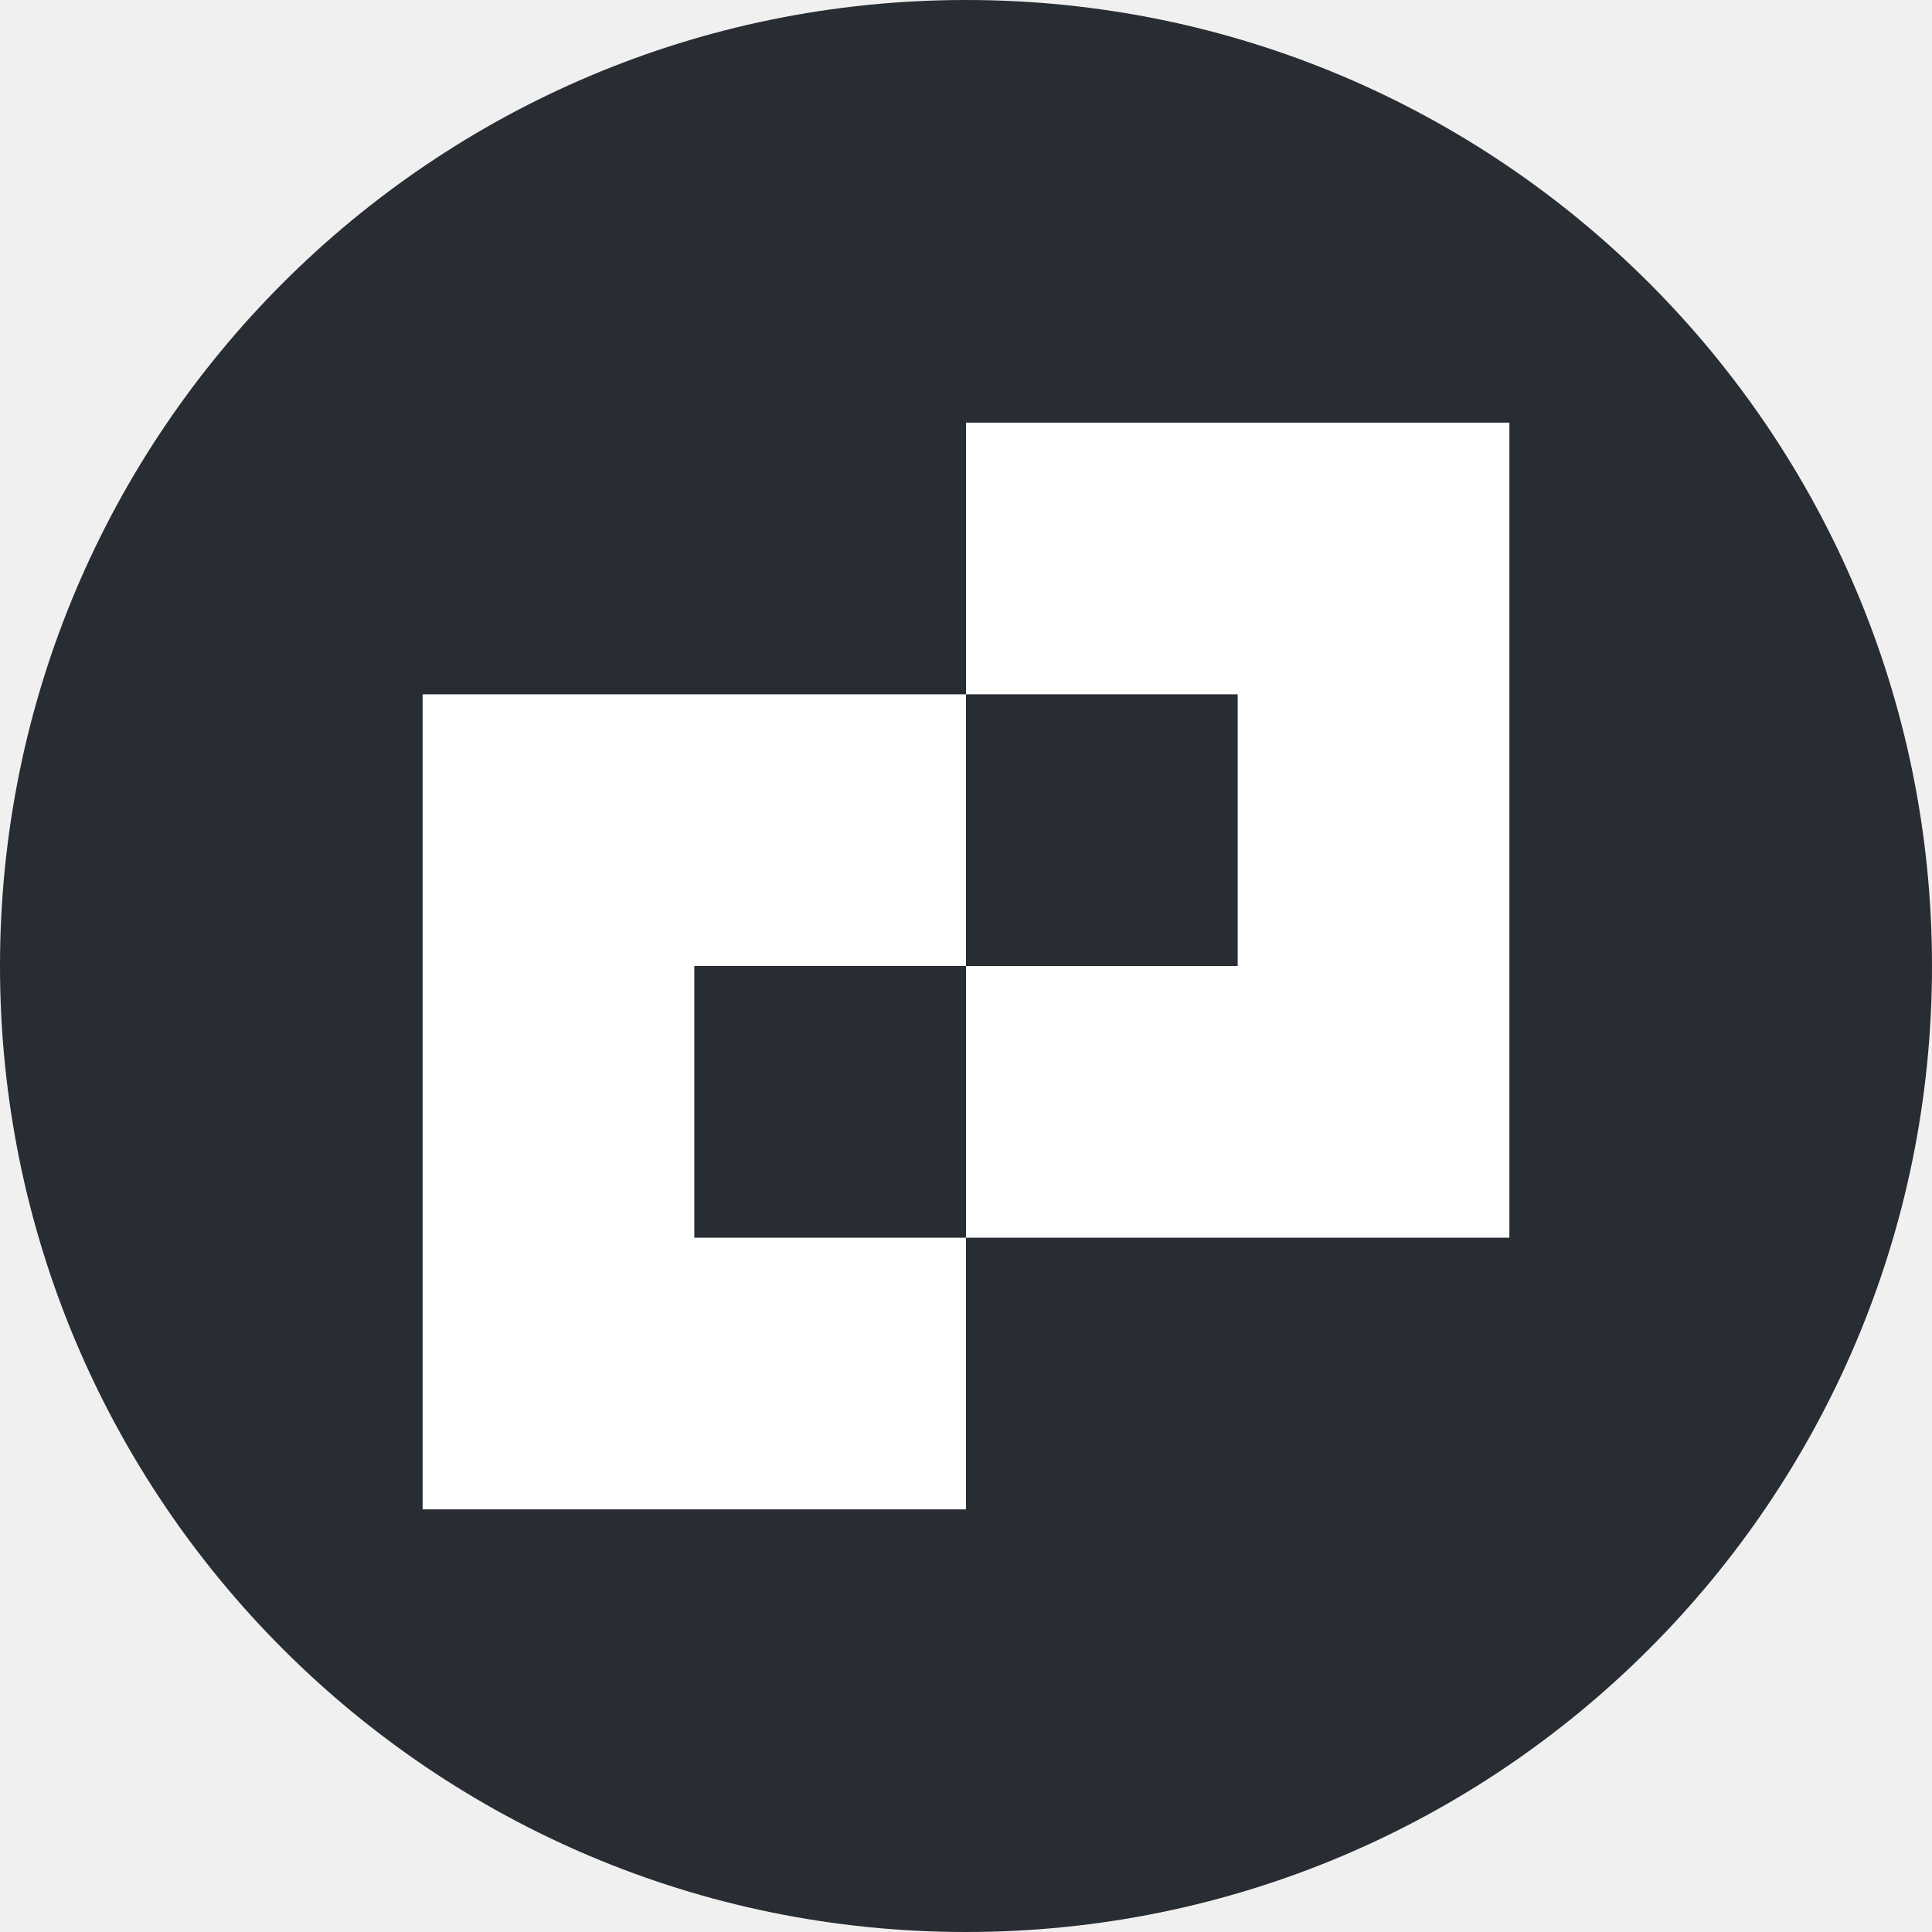
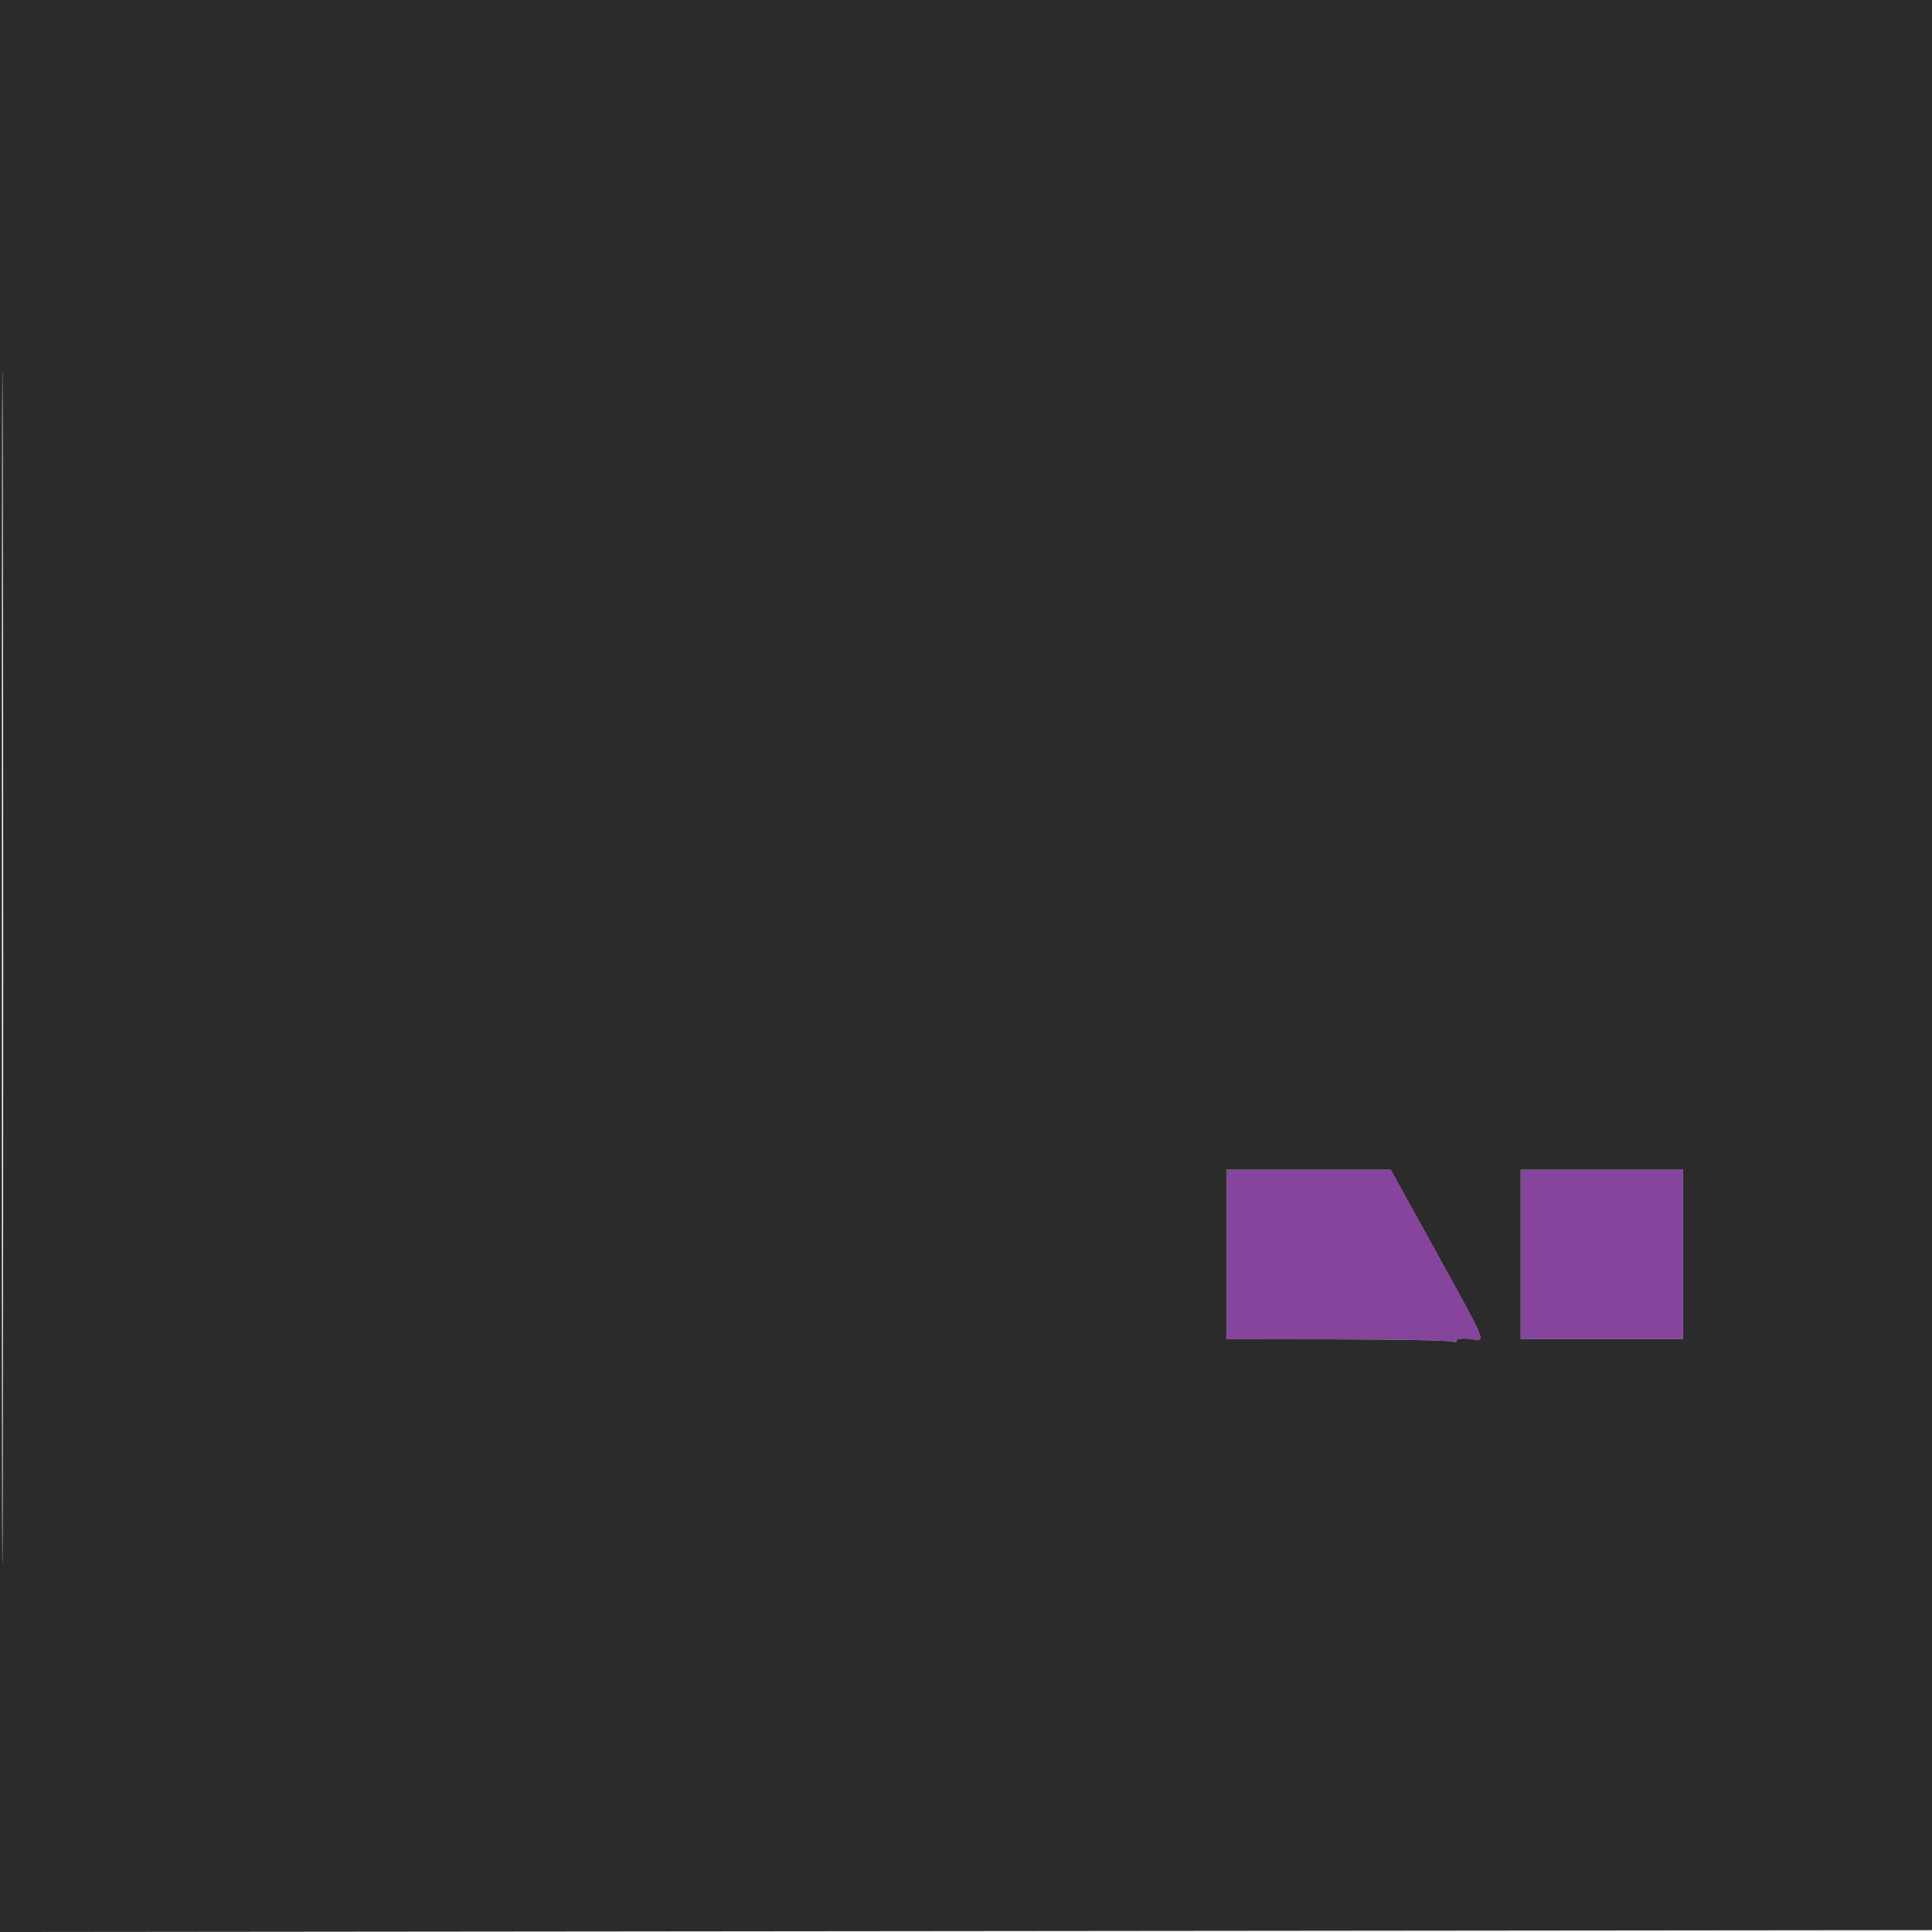
- <svg xmlns="http://www.w3.org/2000/svg" width="512" height="512" viewBox="0 0 512 512" fill="none">
-   <rect width="512" height="512" rx="256" fill="#282C33" />
-   <path fill-rule="evenodd" clip-rule="evenodd" d="M328 112H256V184H184H112V256V328V400H184H256V328H328H400V256V184V112H328ZM184 328H256V256H328V184H256V256H184V328Z" fill="white" />
+ <svg xmlns="http://www.w3.org/2000/svg" width="512" height="512" viewBox="0 0 512 512" version="1.1">
+   <path d="M 325 332.449 L 325 354.899 354.577 354.938 C 370.845 354.960, 384.570 355.234, 385.077 355.548 C 385.585 355.861, 386 355.732, 386 355.260 C 386 354.788, 387.614 354.590, 389.588 354.820 C 393.872 355.321, 394.803 357.605, 379.173 329.250 L 368.562 310 346.781 310 L 325 310 325 332.449 M 403 332.442 L 403 354.885 424.500 354.880 L 446 354.875 446 332.438 L 446 310 424.500 310 L 403 310 403 332.442" stroke="none" fill="#85459c" fill-rule="evenodd" />
+   <path d="M 0 256.002 L 0 512.004 256.250 511.752 L 512.500 511.500 512.752 255.750 L 513.004 0 256.502 0 L 0 0 0 256.002 M 0.492 256.500 C 0.492 397.300, 0.608 454.751, 0.750 384.170 C 0.892 313.588, 0.892 198.388, 0.750 128.170 C 0.608 57.951, 0.492 115.700, 0.492 256.500 M 325 332.449 L 325 354.899 354.577 354.938 C 370.845 354.960, 384.570 355.234, 385.077 355.548 C 385.585 355.861, 386 355.732, 386 355.260 C 386 354.788, 387.614 354.590, 389.588 354.820 C 393.872 355.321, 394.803 357.605, 379.173 329.250 L 368.562 310 346.781 310 L 325 310 325 332.449 M 403 332.442 L 403 354.885 424.500 354.880 L 446 354.875 446 332.438 L 446 310 424.500 310 L 403 310 403 332.442" stroke="none" fill="#2c2b2c" fill-rule="evenodd" />
</svg>
